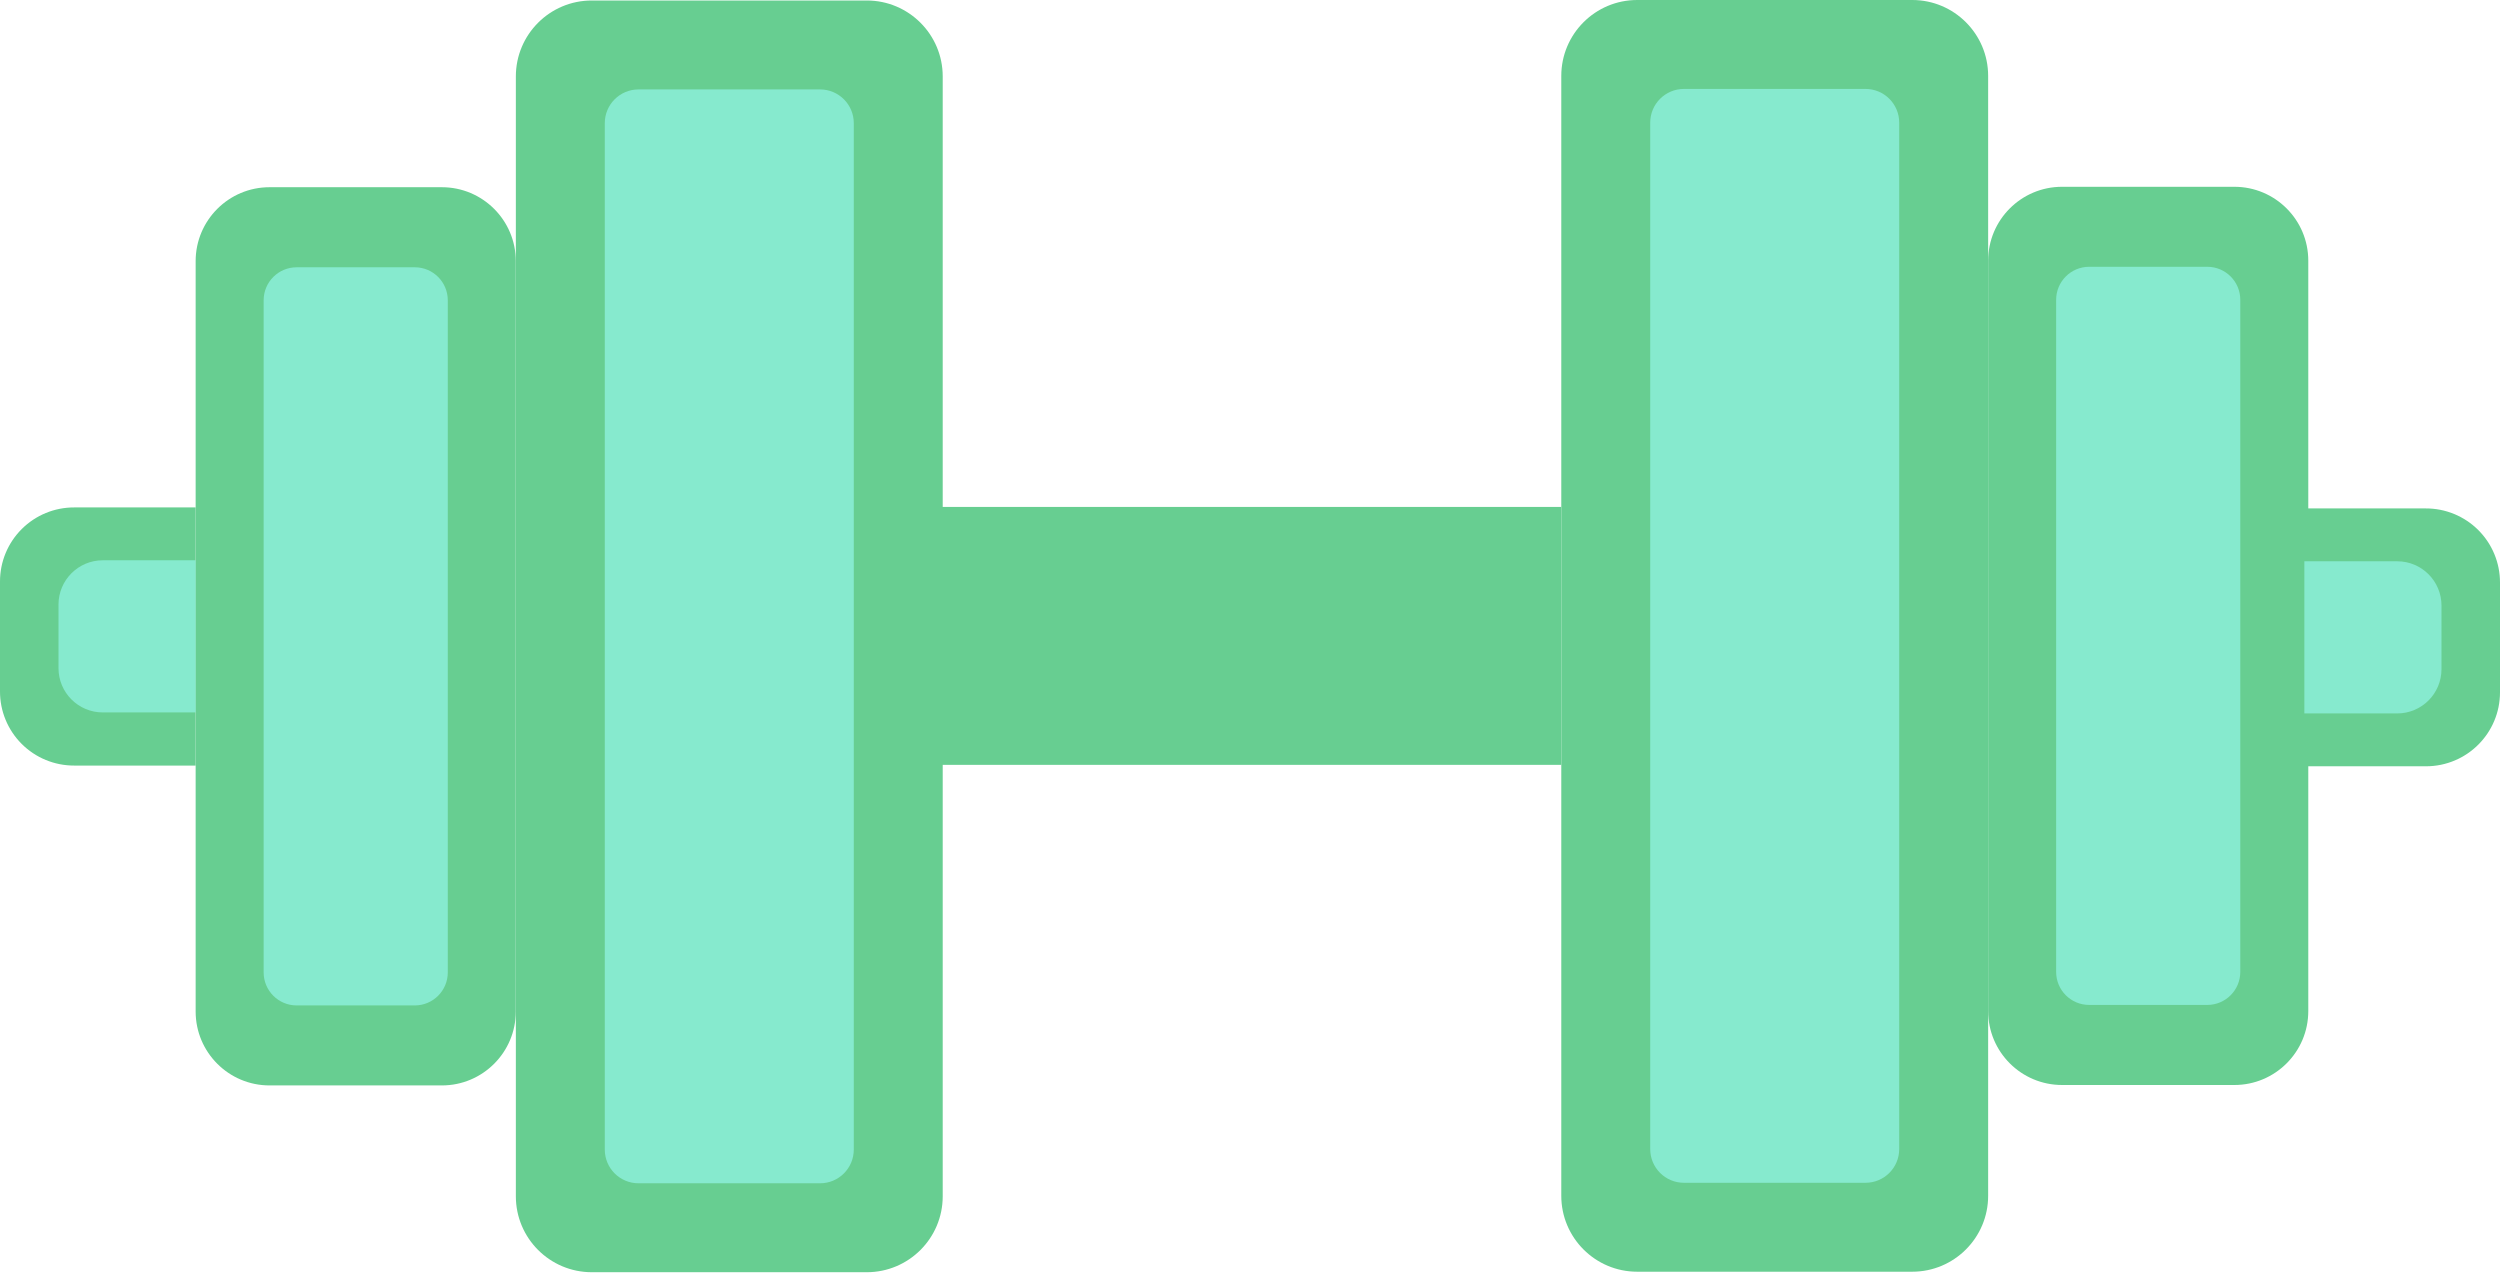
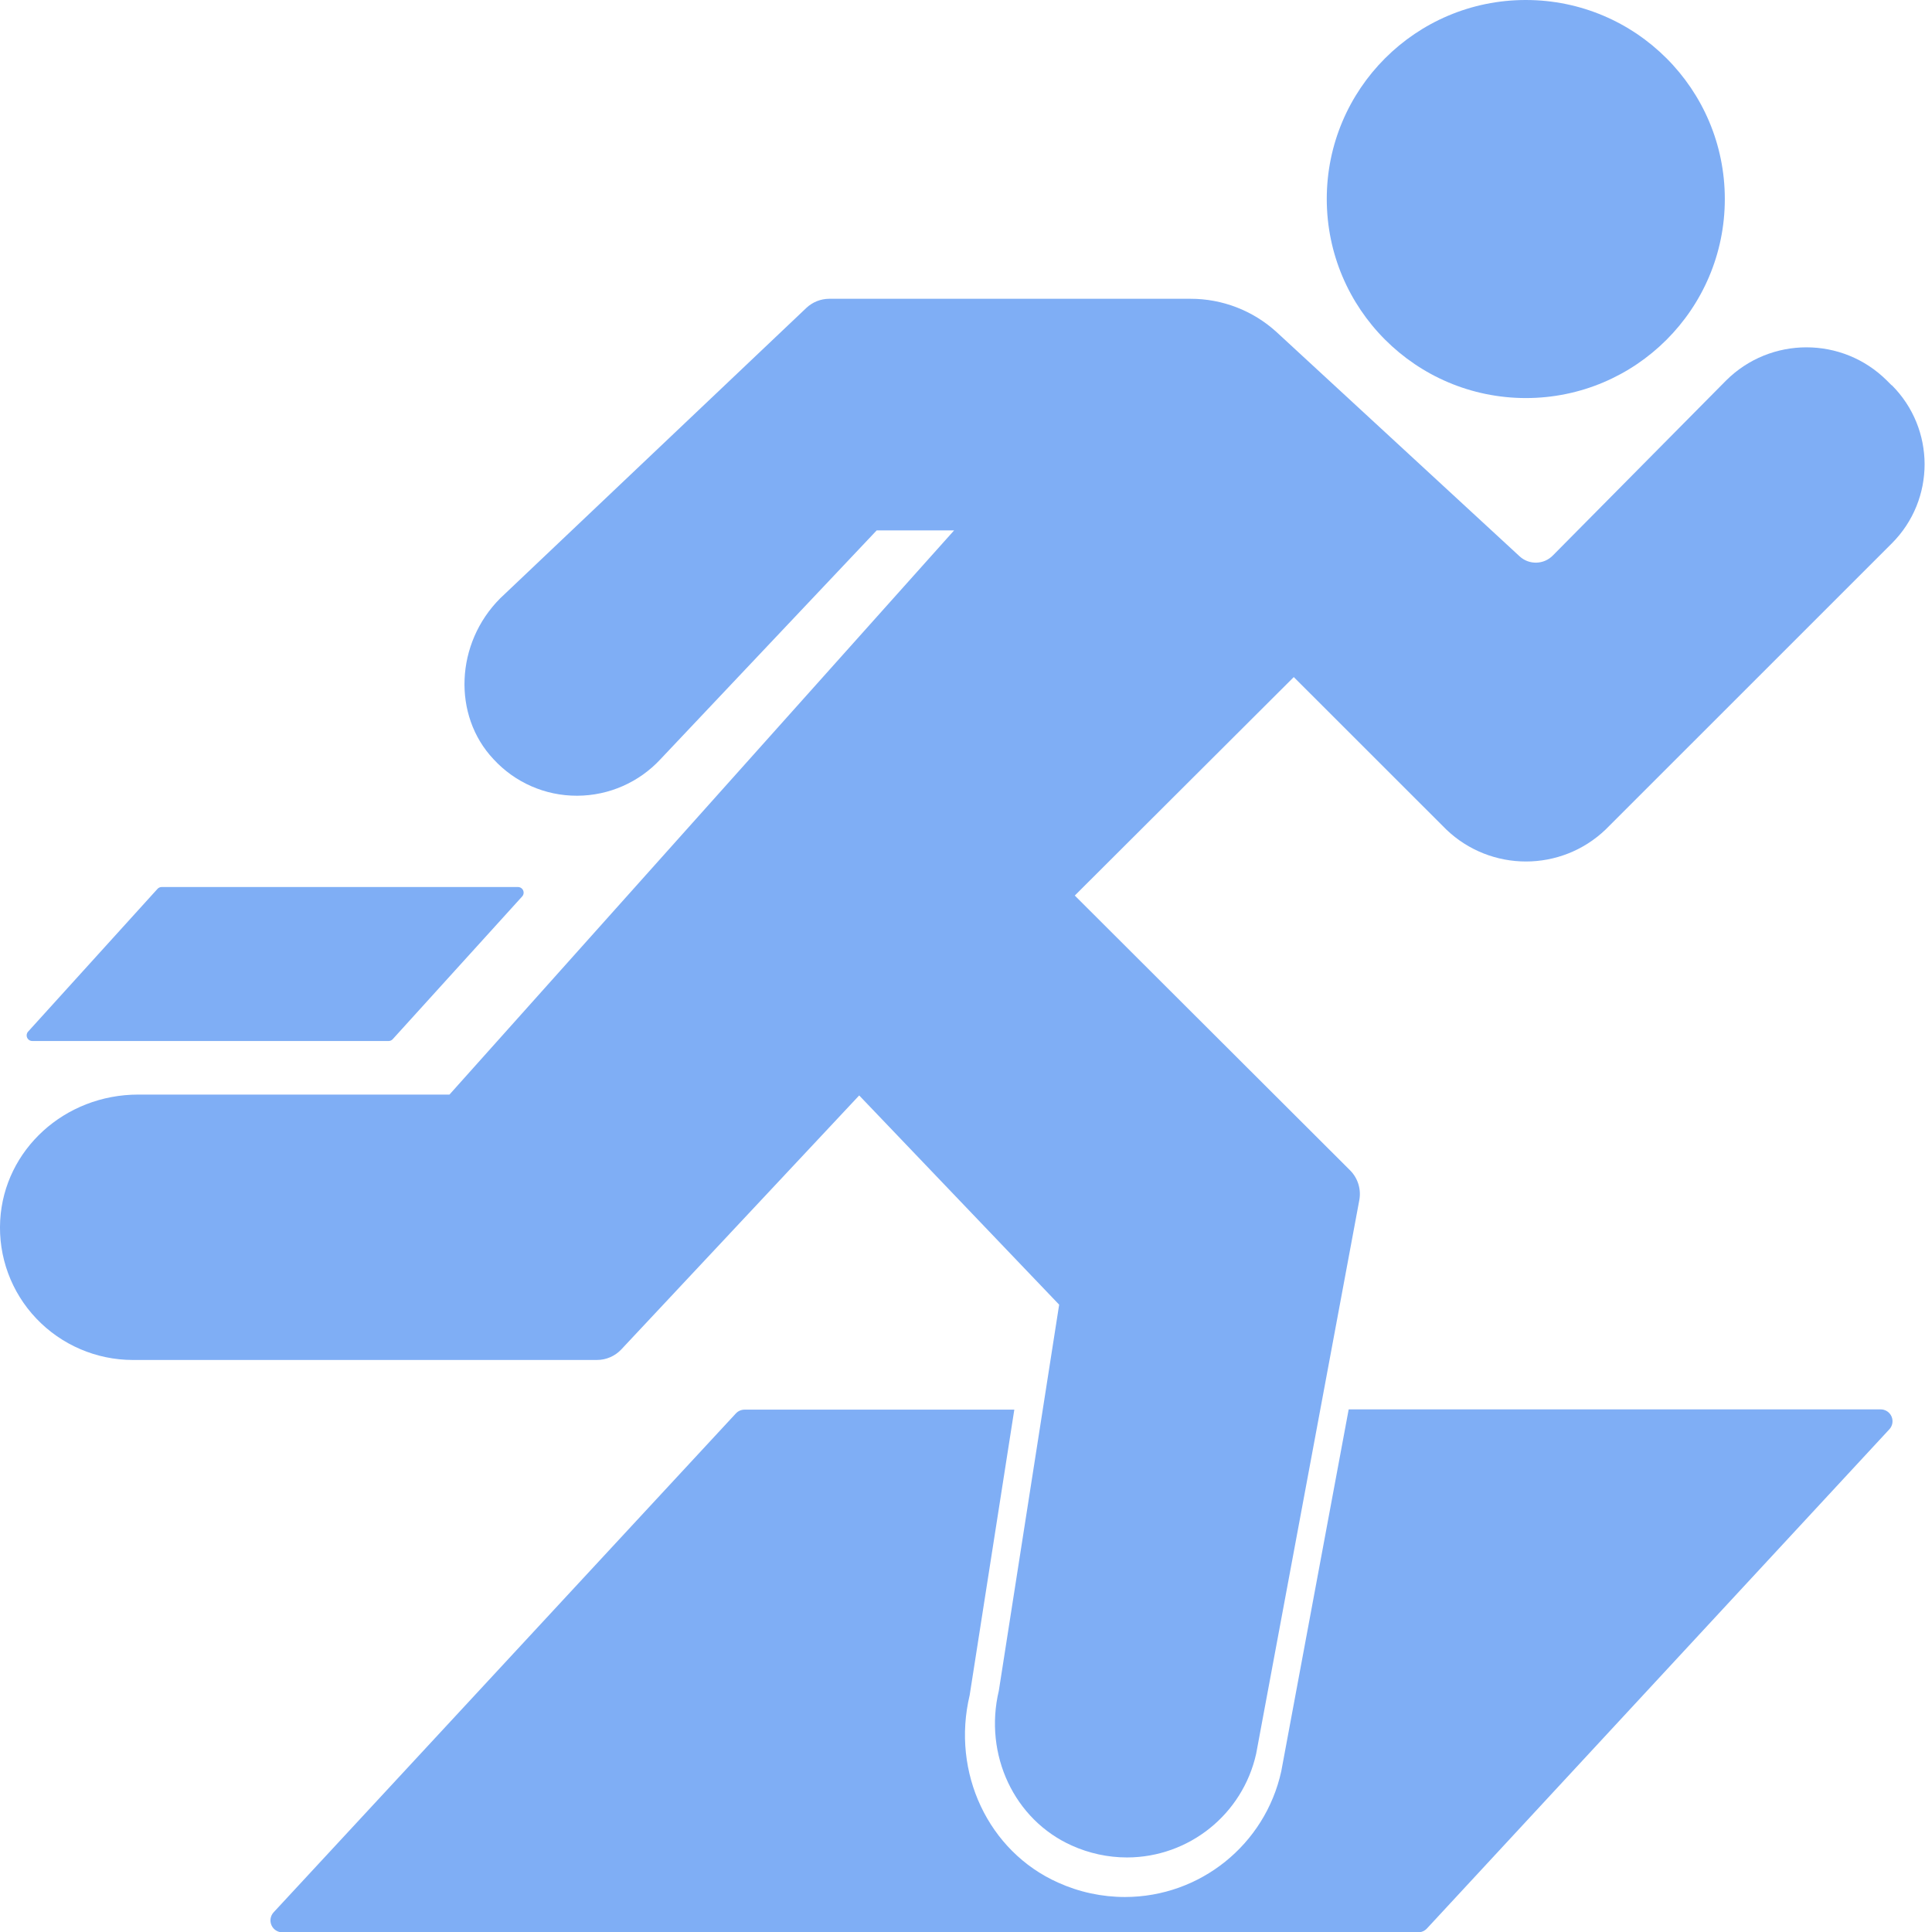
- <svg xmlns="http://www.w3.org/2000/svg" id="Layer_1" data-name="Layer 1" viewBox="0 0 350 178.11">
+ <svg xmlns="http://www.w3.org/2000/svg" id="Layer_1" data-name="Layer 1" viewBox="0 0 287.07 288.2">
  <defs>
-     <style>.cls-1{fill:#67ce91;}.cls-2{fill:#86eace;}</style>
+     <style>.cls-1{fill:#7faef5;}</style>
  </defs>
-   <rect class="cls-1" x="218.58" width="59.76" height="178.04" rx="10.63" />
-   <rect class="cls-1" x="278.34" y="26.15" width="44.82" height="125.75" rx="10.35" />
-   <rect class="cls-2" x="231.03" y="12.45" width="34.86" height="153.14" rx="4.72" />
-   <rect class="cls-2" x="287.86" y="37.35" width="25.78" height="103.34" rx="4.62" />
-   <rect class="cls-1" x="131.42" y="70.97" width="87.15" height="36.11" />
-   <rect class="cls-1" x="72.21" y="0.07" width="59.76" height="178.04" rx="10.63" transform="translate(204.19 178.18) rotate(180)" />
-   <rect class="cls-1" x="27.39" y="26.22" width="44.82" height="125.75" rx="10.35" transform="translate(99.6 178.18) rotate(180)" />
-   <path class="cls-1" d="M0,71H17A10.36,10.36,0,0,1,27.39,81.4V96.78A10.36,10.36,0,0,1,17,107.14H0a0,0,0,0,1,0,0V71A0,0,0,0,1,0,71Z" transform="translate(27.39 178.18) rotate(-180)" />
-   <rect class="cls-2" x="84.66" y="12.52" width="34.86" height="153.14" rx="4.72" transform="translate(204.19 178.18) rotate(180)" />
-   <rect class="cls-2" x="36.91" y="37.42" width="25.78" height="103.34" rx="4.62" transform="translate(99.6 178.18) rotate(180)" />
-   <path class="cls-2" d="M8.16,78.44h13a6.2,6.2,0,0,1,6.2,6.2v8.9a6.2,6.2,0,0,1-6.2,6.2h-13a0,0,0,0,1,0,0V78.44A0,0,0,0,1,8.16,78.44Z" transform="translate(35.55 178.18) rotate(180)" />
-   <path class="cls-1" d="M322.61,71.18h17A10.36,10.36,0,0,1,350,81.54V96.92a10.36,10.36,0,0,1-10.36,10.36h-17a0,0,0,0,1,0,0V71.18a0,0,0,0,1,0,0Z" />
-   <path class="cls-2" d="M322.61,78.58h13a6.2,6.2,0,0,1,6.2,6.2v8.9a6.2,6.2,0,0,1-6.2,6.2h-13a0,0,0,0,1,0,0V78.58a0,0,0,0,1,0,0Z" />
+   <path class="cls-1" d="M282.18,57.47l-.7-.7a17,17,0,0,0-24,0l-25.84,26.1a3.56,3.56,0,0,1-4.95.12L190.47,49.57a19,19,0,0,0-12.89-5H123.7a5,5,0,0,0-3.41,1.36L74.62,89.25c-6.69,6.69-7.15,17.48-1,24a16.83,16.83,0,0,0,12.45,5.45h.08a17,17,0,0,0,12.38-5.45l32.25-34.13h11.55L67.05,163.28H20.63c-11,0-20,8.23-20.6,18.74a19.64,19.64,0,0,0,5.4,14.68,19.88,19.88,0,0,0,14.36,6.17H89.06a5,5,0,0,0,3.62-1.57l35.49-37.89L158,194.62l-9,57.59c-2.27,9.54,2.31,19.26,10.88,23.09a20.08,20.08,0,0,0,8.24,1.78,19.77,19.77,0,0,0,19.27-15.48L202.78,179a5,5,0,0,0-1.37-4.41l-41.08-41L193,101l22.75,22.74a17.19,17.19,0,0,0,23.77,0l42.69-42.68a16.68,16.68,0,0,0,0-23.6Z" />
+   <path class="cls-1" d="M227.6,59.38a29.69,29.69,0,1,0-29.68-29.69A29.72,29.72,0,0,0,227.6,59.38Z" />
+   <path class="cls-1" d="M280.49,210.24h-79.3l-10.06,54a23.89,23.89,0,0,1-23.31,18.74,24.23,24.23,0,0,1-10-2.16c-10.38-4.64-15.92-16.4-13.17-27.94l6.66-42.6H111.07a1.76,1.76,0,0,0-1.3.57l-68.94,74.4a1.78,1.78,0,0,0,1.31,3H211.56a1.8,1.8,0,0,0,1.3-.57l68.93-74.41A1.77,1.77,0,0,0,280.49,210.24Z" />
+   <path class="cls-1" d="M58,155.29H4.82a.84.84,0,0,1-.62-1.41L23.49,132.6a.84.84,0,0,1,.62-.28H77.27a.84.84,0,0,1,.62,1.41L58.6,155A.84.84,0,0,1,58,155.29Z" />
</svg>
